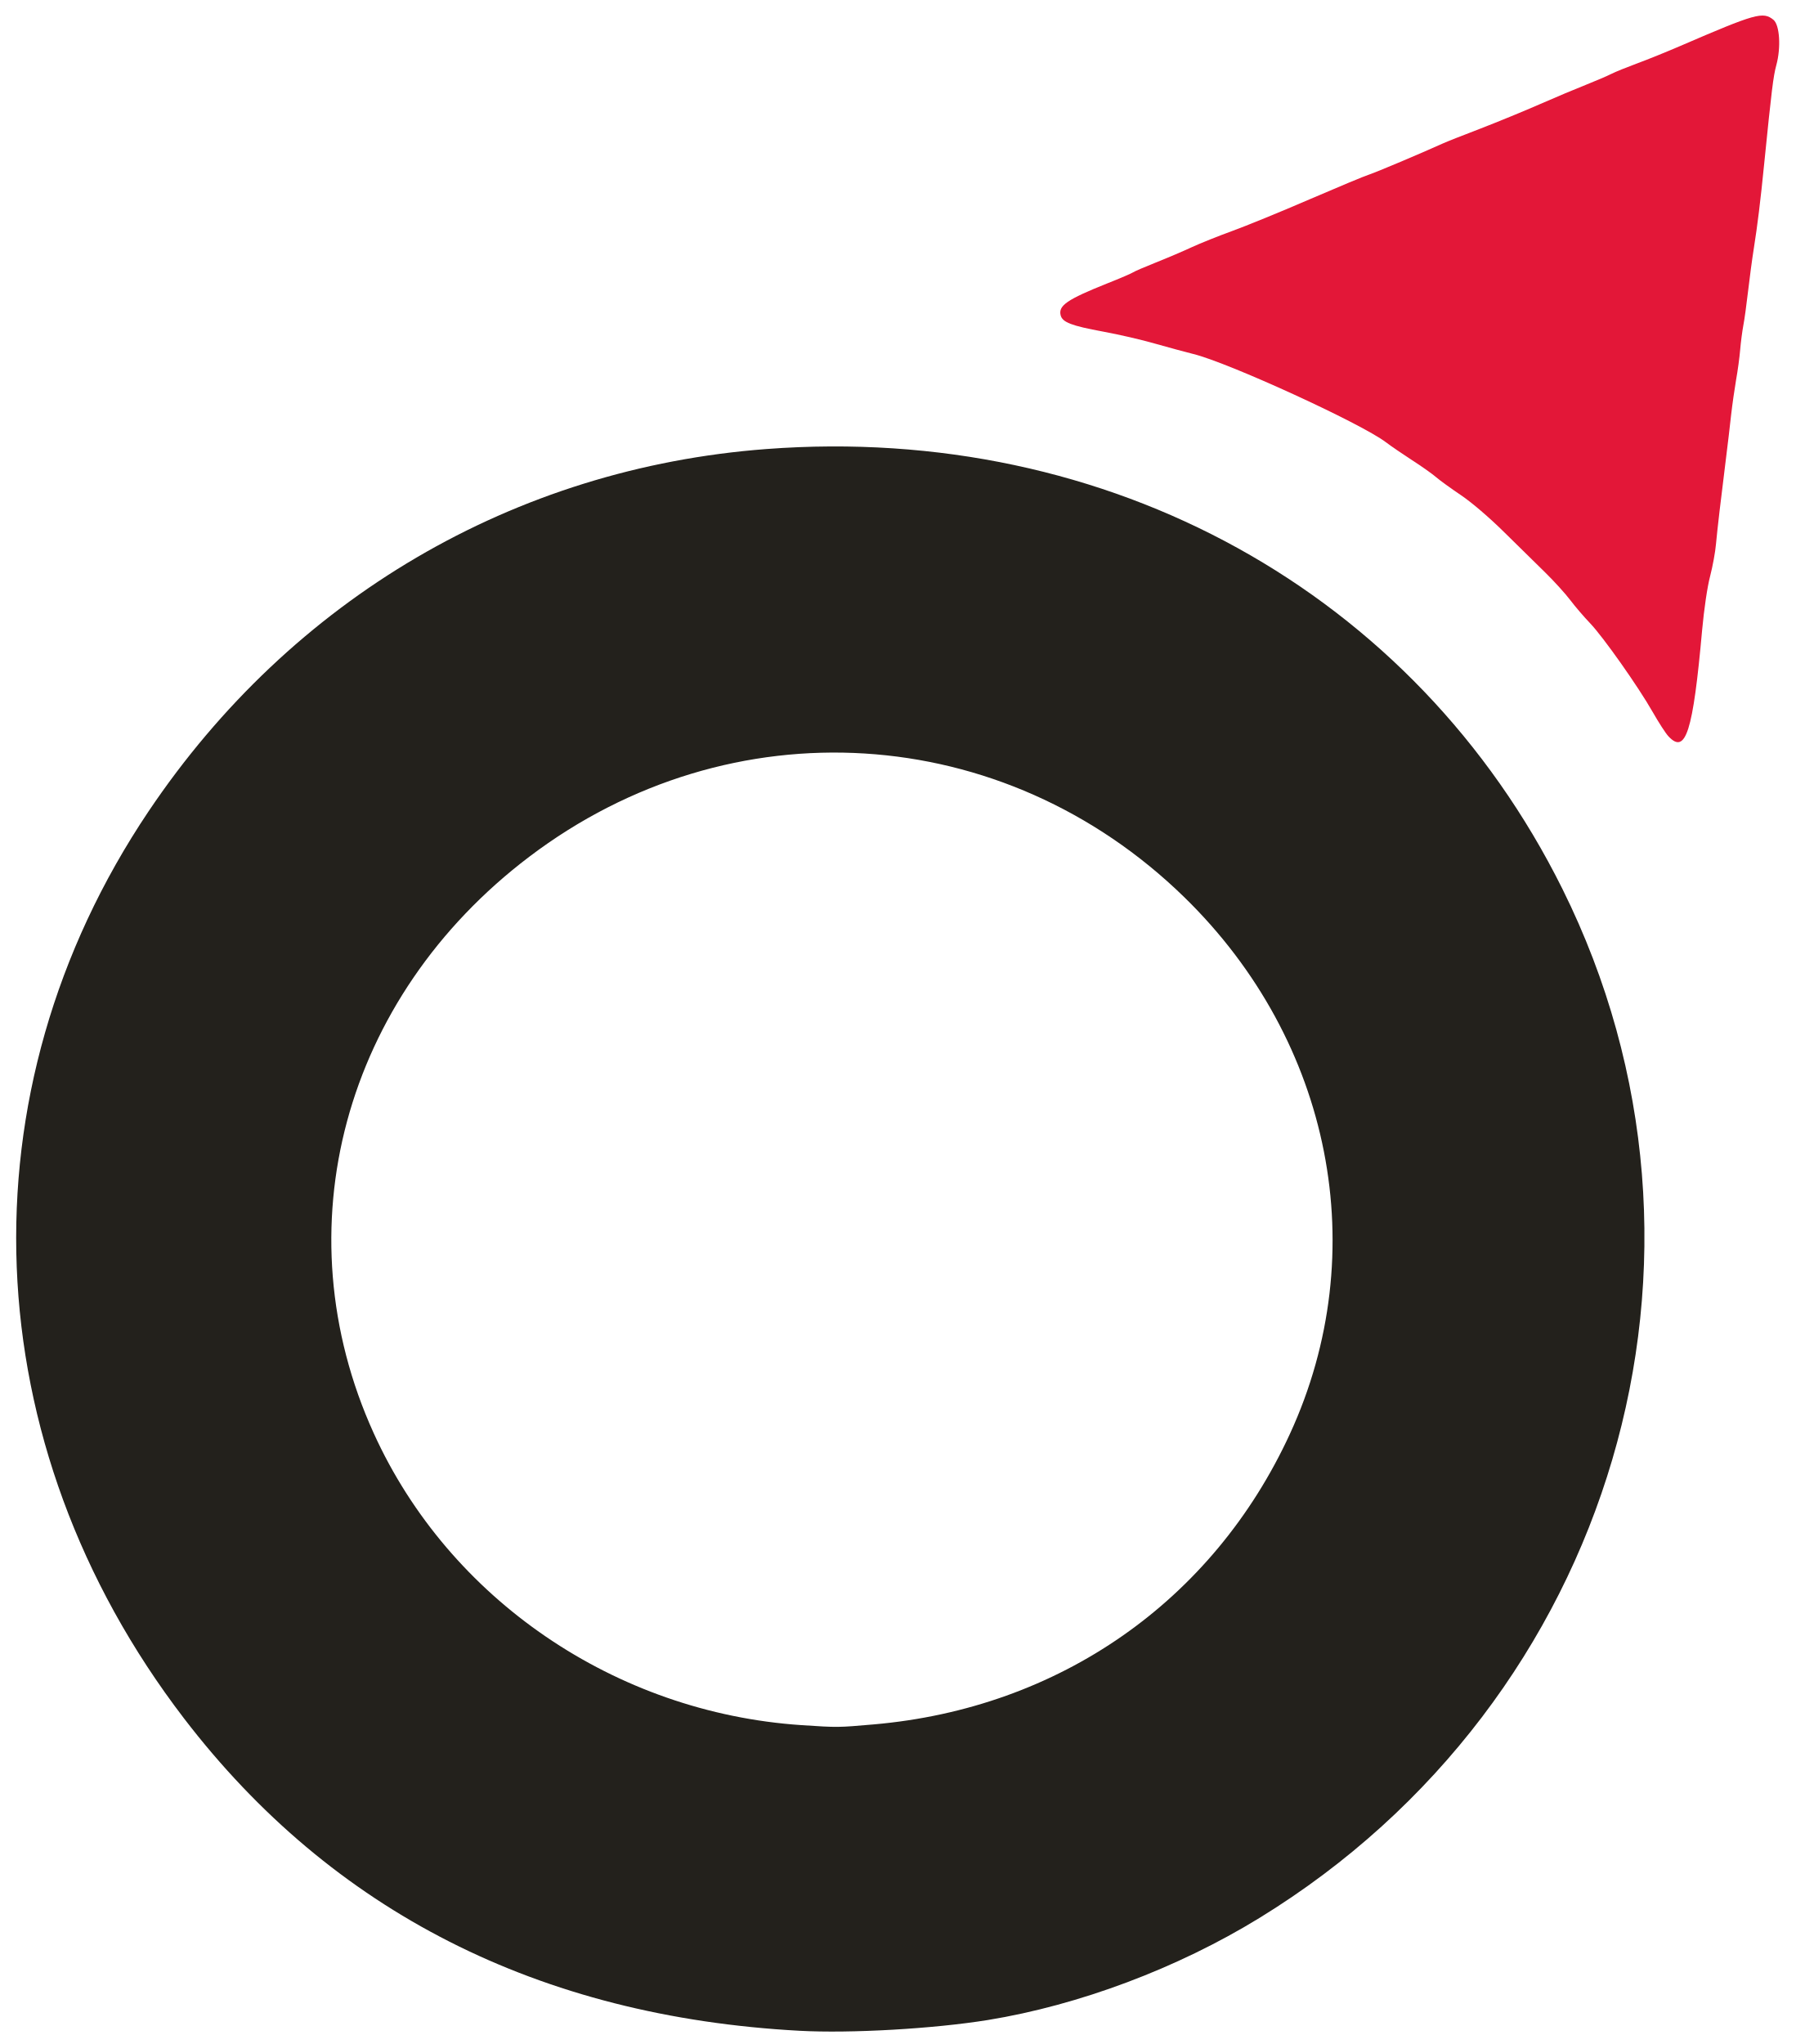
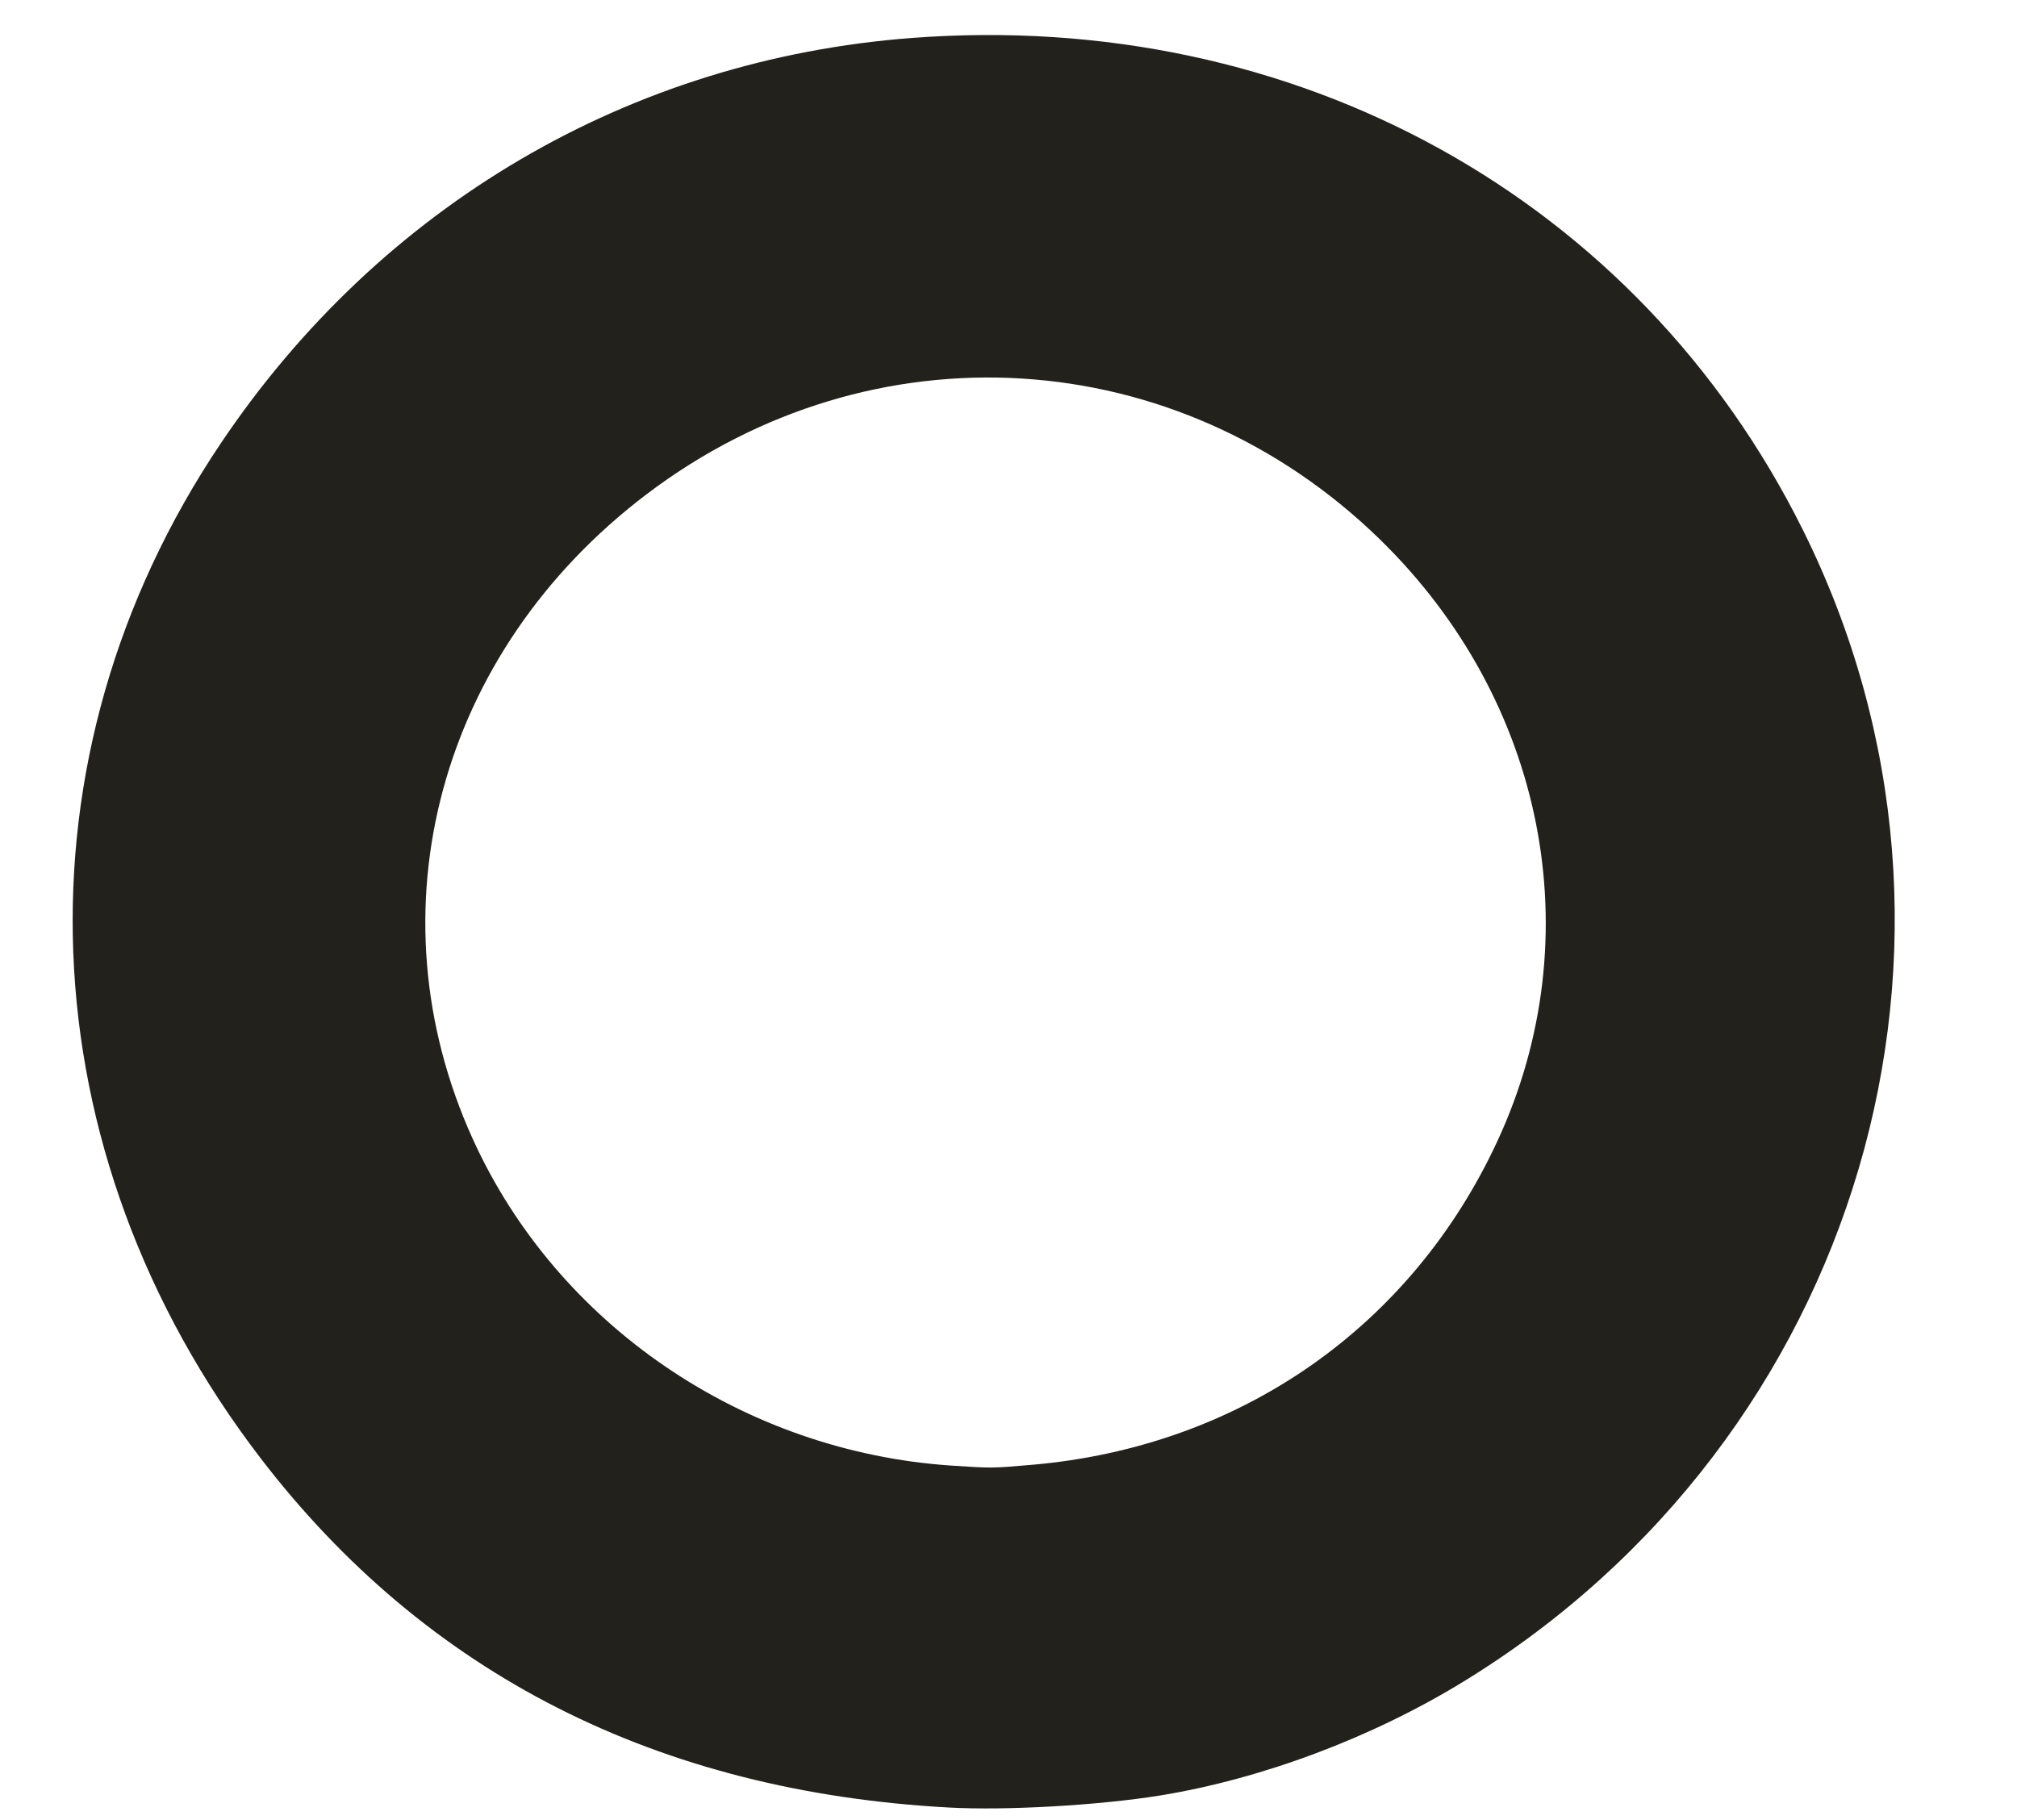
- <svg xmlns="http://www.w3.org/2000/svg" viewBox="0 0 224 255" width="224" height="255" role="img" aria-label="Lemmido">
+ <svg xmlns="http://www.w3.org/2000/svg" viewBox="-5.99 51.79 224.71 202.91" width="225" height="203" role="img" aria-label="Lemmido">
  <path fill="#23211C" fill-rule="evenodd" d="M99.75,253.35C67.26,251.59 41.43,238.48 22.96,214.38C-3.28,180.13 -4.99,136.22 18.55,101.20C36.38,74.68 64.17,58.39 95.62,56.02C138.37,52.79 176.54,73.88 194.94,110.88C217.72,156.68 201.38,212.17 157.12,239.29C146.92,245.55 134.63,250.16 123.25,252.01C116.49,253.10 106.12,253.70 99.75,253.35ZM109.00,215.13C132.18,213.12 151.35,199.74 160.95,178.88C171.38,156.22 166.21,129.93 147.79,111.95C125.21,89.92 91.20,87.81 66.03,106.89C42.86,124.45 35.07,153.34 46.63,178.80C56.03,199.51 76.77,213.66 100.00,215.22C104.56,215.52 104.51,215.52 109.00,215.13Z" />
-   <path fill="#E31738" fill-rule="evenodd" d="M208.17,91.85C207.84,91.50 206.96,90.14 206.22,88.84C204.41,85.66 200.03,79.45 198.40,77.75C197.67,76.99 196.56,75.70 195.94,74.88C195.31,74.05 193.91,72.51 192.84,71.46C191.76,70.41 189.45,68.14 187.71,66.42C185.84,64.57 183.62,62.67 182.28,61.77C181.03,60.93 179.64,59.92 179.19,59.53C178.74,59.14 177.39,58.18 176.19,57.41C174.99,56.63 173.52,55.63 172.92,55.17C169.85,52.83 153.24,45.22 148.88,44.16C147.91,43.92 145.78,43.34 144.12,42.87C142.47,42.39 139.56,41.72 137.64,41.37C133.68,40.64 132.56,40.21 132.34,39.33C132.04,38.12 133.15,37.36 138.12,35.37C139.78,34.72 141.24,34.08 141.39,33.97C141.54,33.86 142.81,33.31 144.22,32.75C145.63,32.19 147.65,31.33 148.70,30.84C149.76,30.35 152.03,29.44 153.74,28.82C155.45,28.20 159.79,26.43 163.37,24.88C166.95,23.34 170.32,21.93 170.88,21.76C171.73,21.48 177.24,19.16 180.00,17.91C180.48,17.69 182.63,16.84 184.78,16.02C186.92,15.19 190.24,13.83 192.15,12.99C194.06,12.15 196.64,11.07 197.88,10.58C199.11,10.09 200.54,9.48 201.05,9.22C201.56,8.96 203.03,8.37 204.30,7.90C205.58,7.43 207.97,6.46 209.62,5.75C219.12,1.65 219.97,1.42 221.28,2.47C222.06,3.11 222.24,5.92 221.64,8.12C221.26,9.52 221.06,11.15 220.13,20.38C219.66,25.10 219.28,28.16 218.83,31.00C218.62,32.31 218.30,34.72 218.11,36.36C217.92,38.00 217.66,39.91 217.52,40.61C217.39,41.31 217.21,42.66 217.13,43.62C217.05,44.59 216.82,46.27 216.62,47.38C216.43,48.48 216.15,50.44 216.00,51.75C215.86,53.06 215.58,55.42 215.38,57.00C214.72,62.27 214.27,66.11 214.11,67.88C214.03,68.84 213.70,70.64 213.38,71.88C213.03,73.19 212.62,76.00 212.38,78.62C211.24,91.34 210.33,94.18 208.17,91.85Z" />
</svg>
